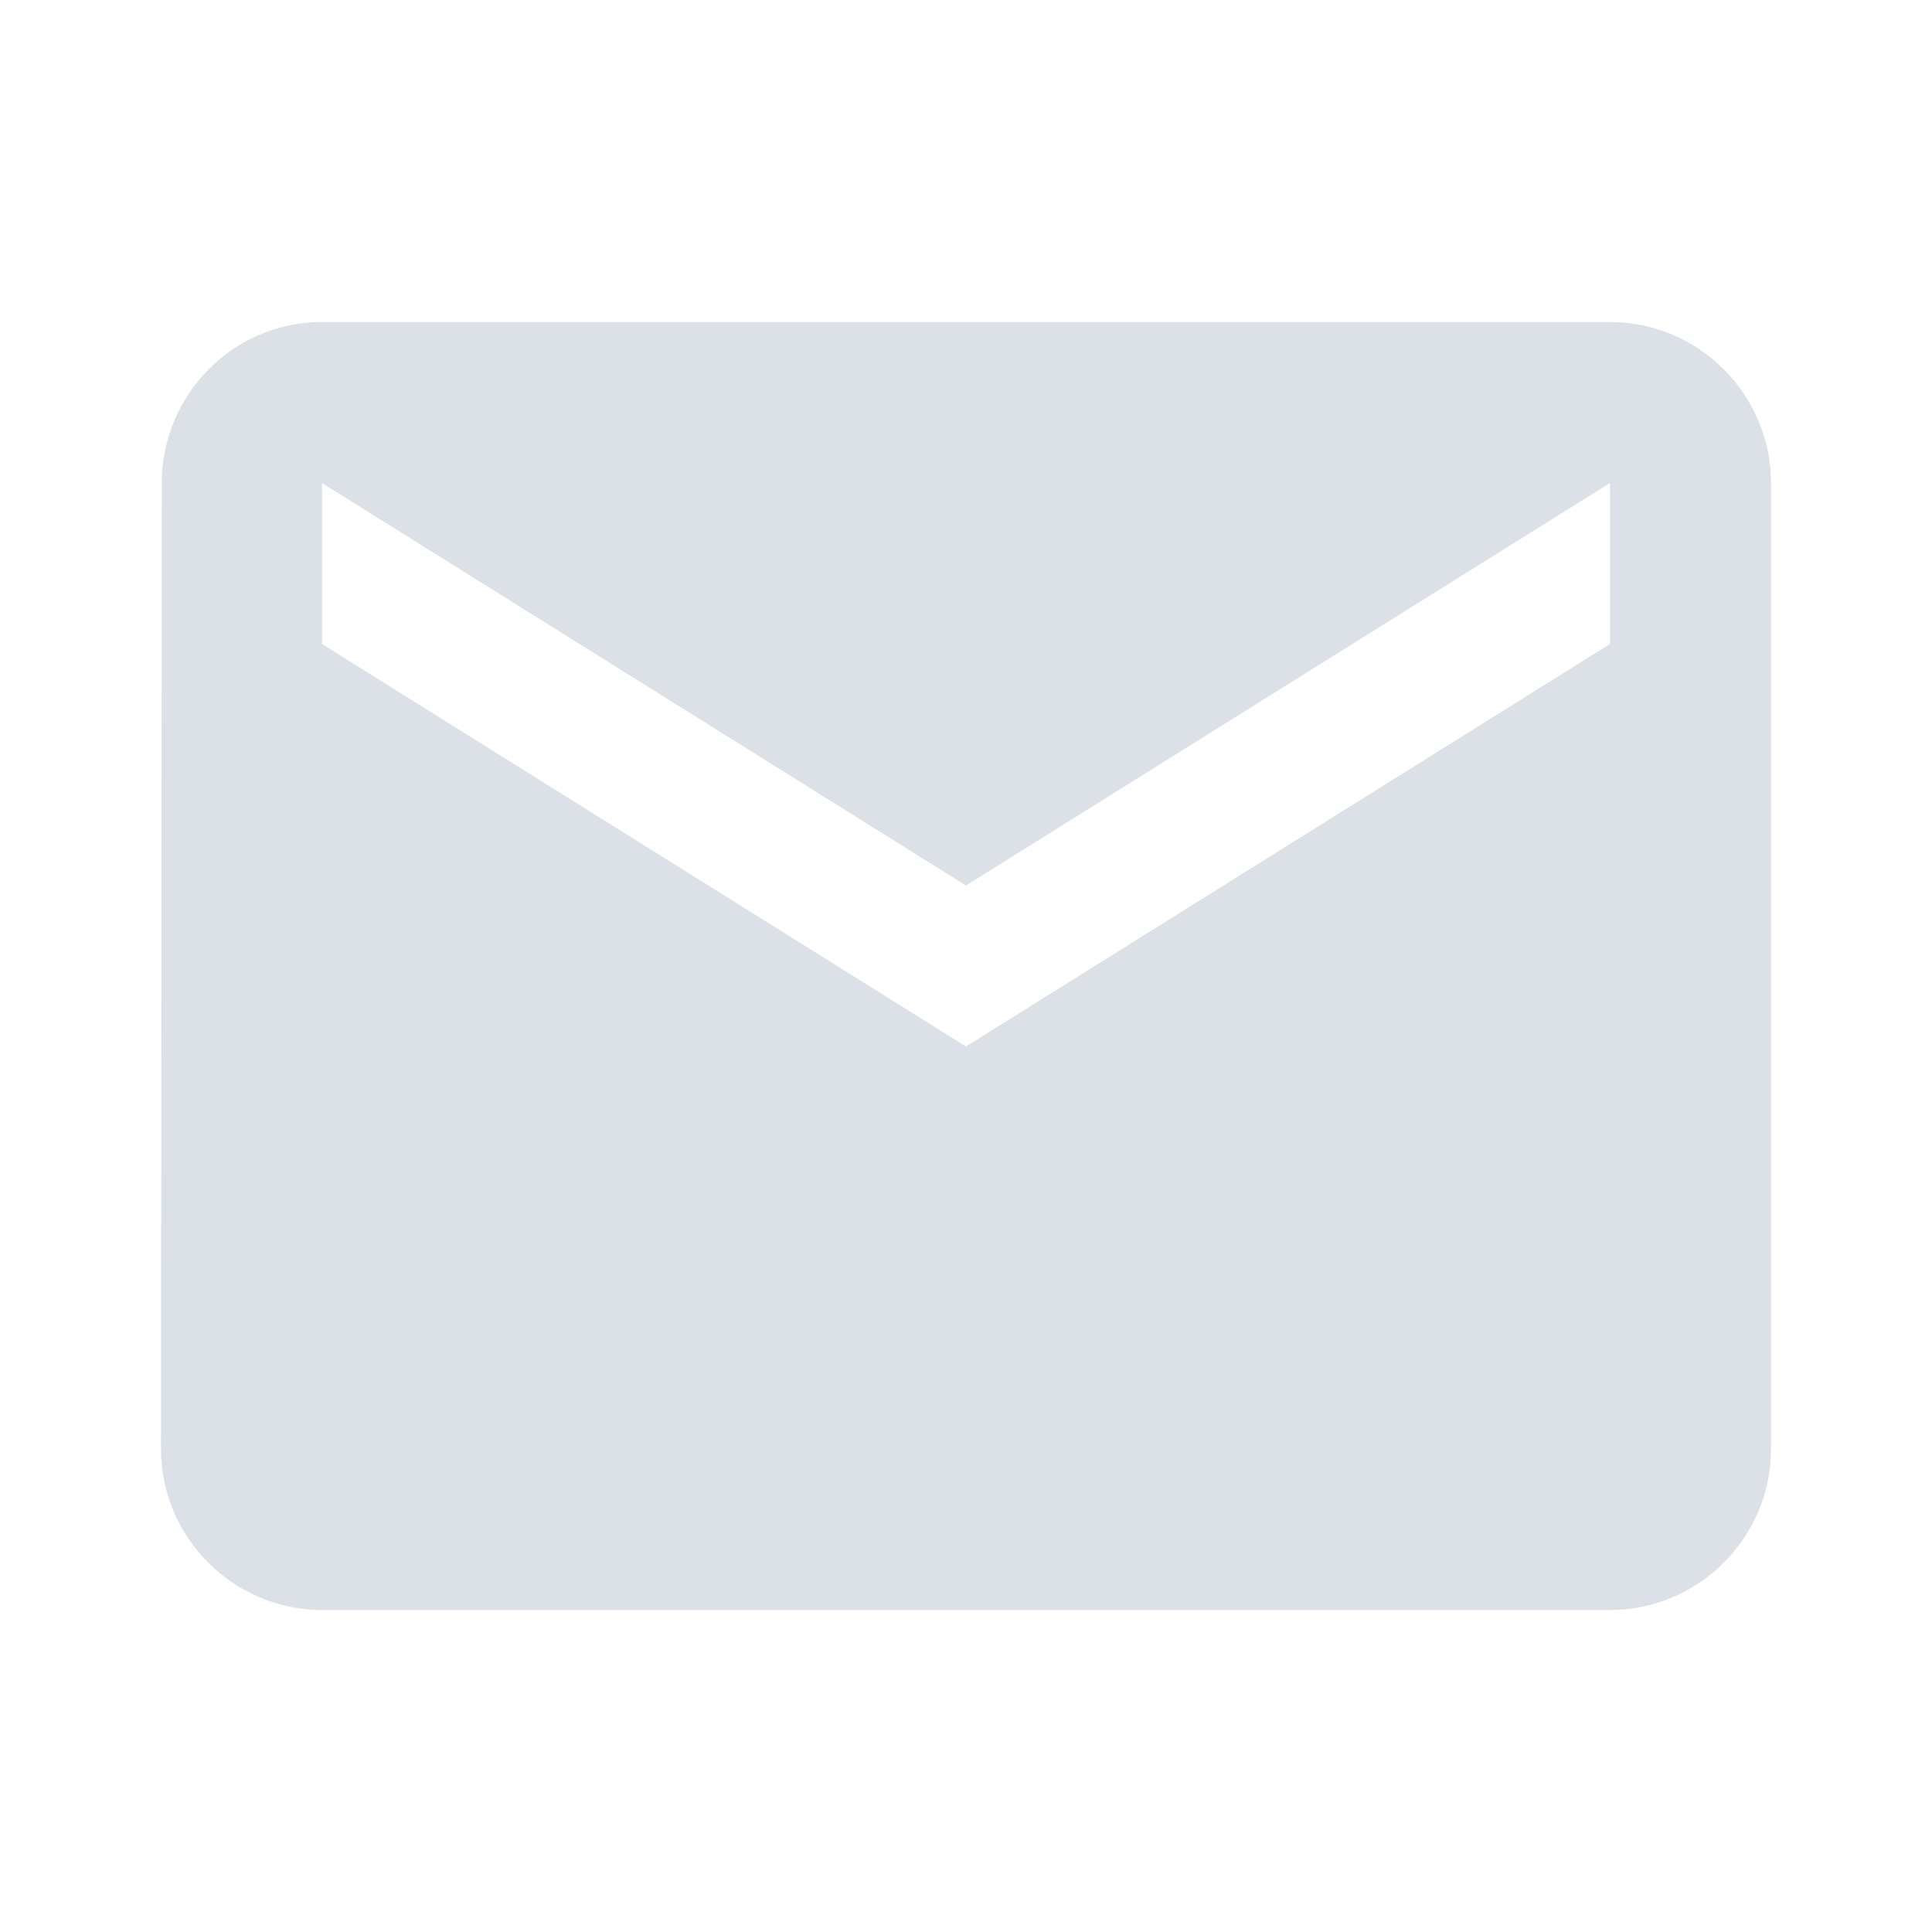
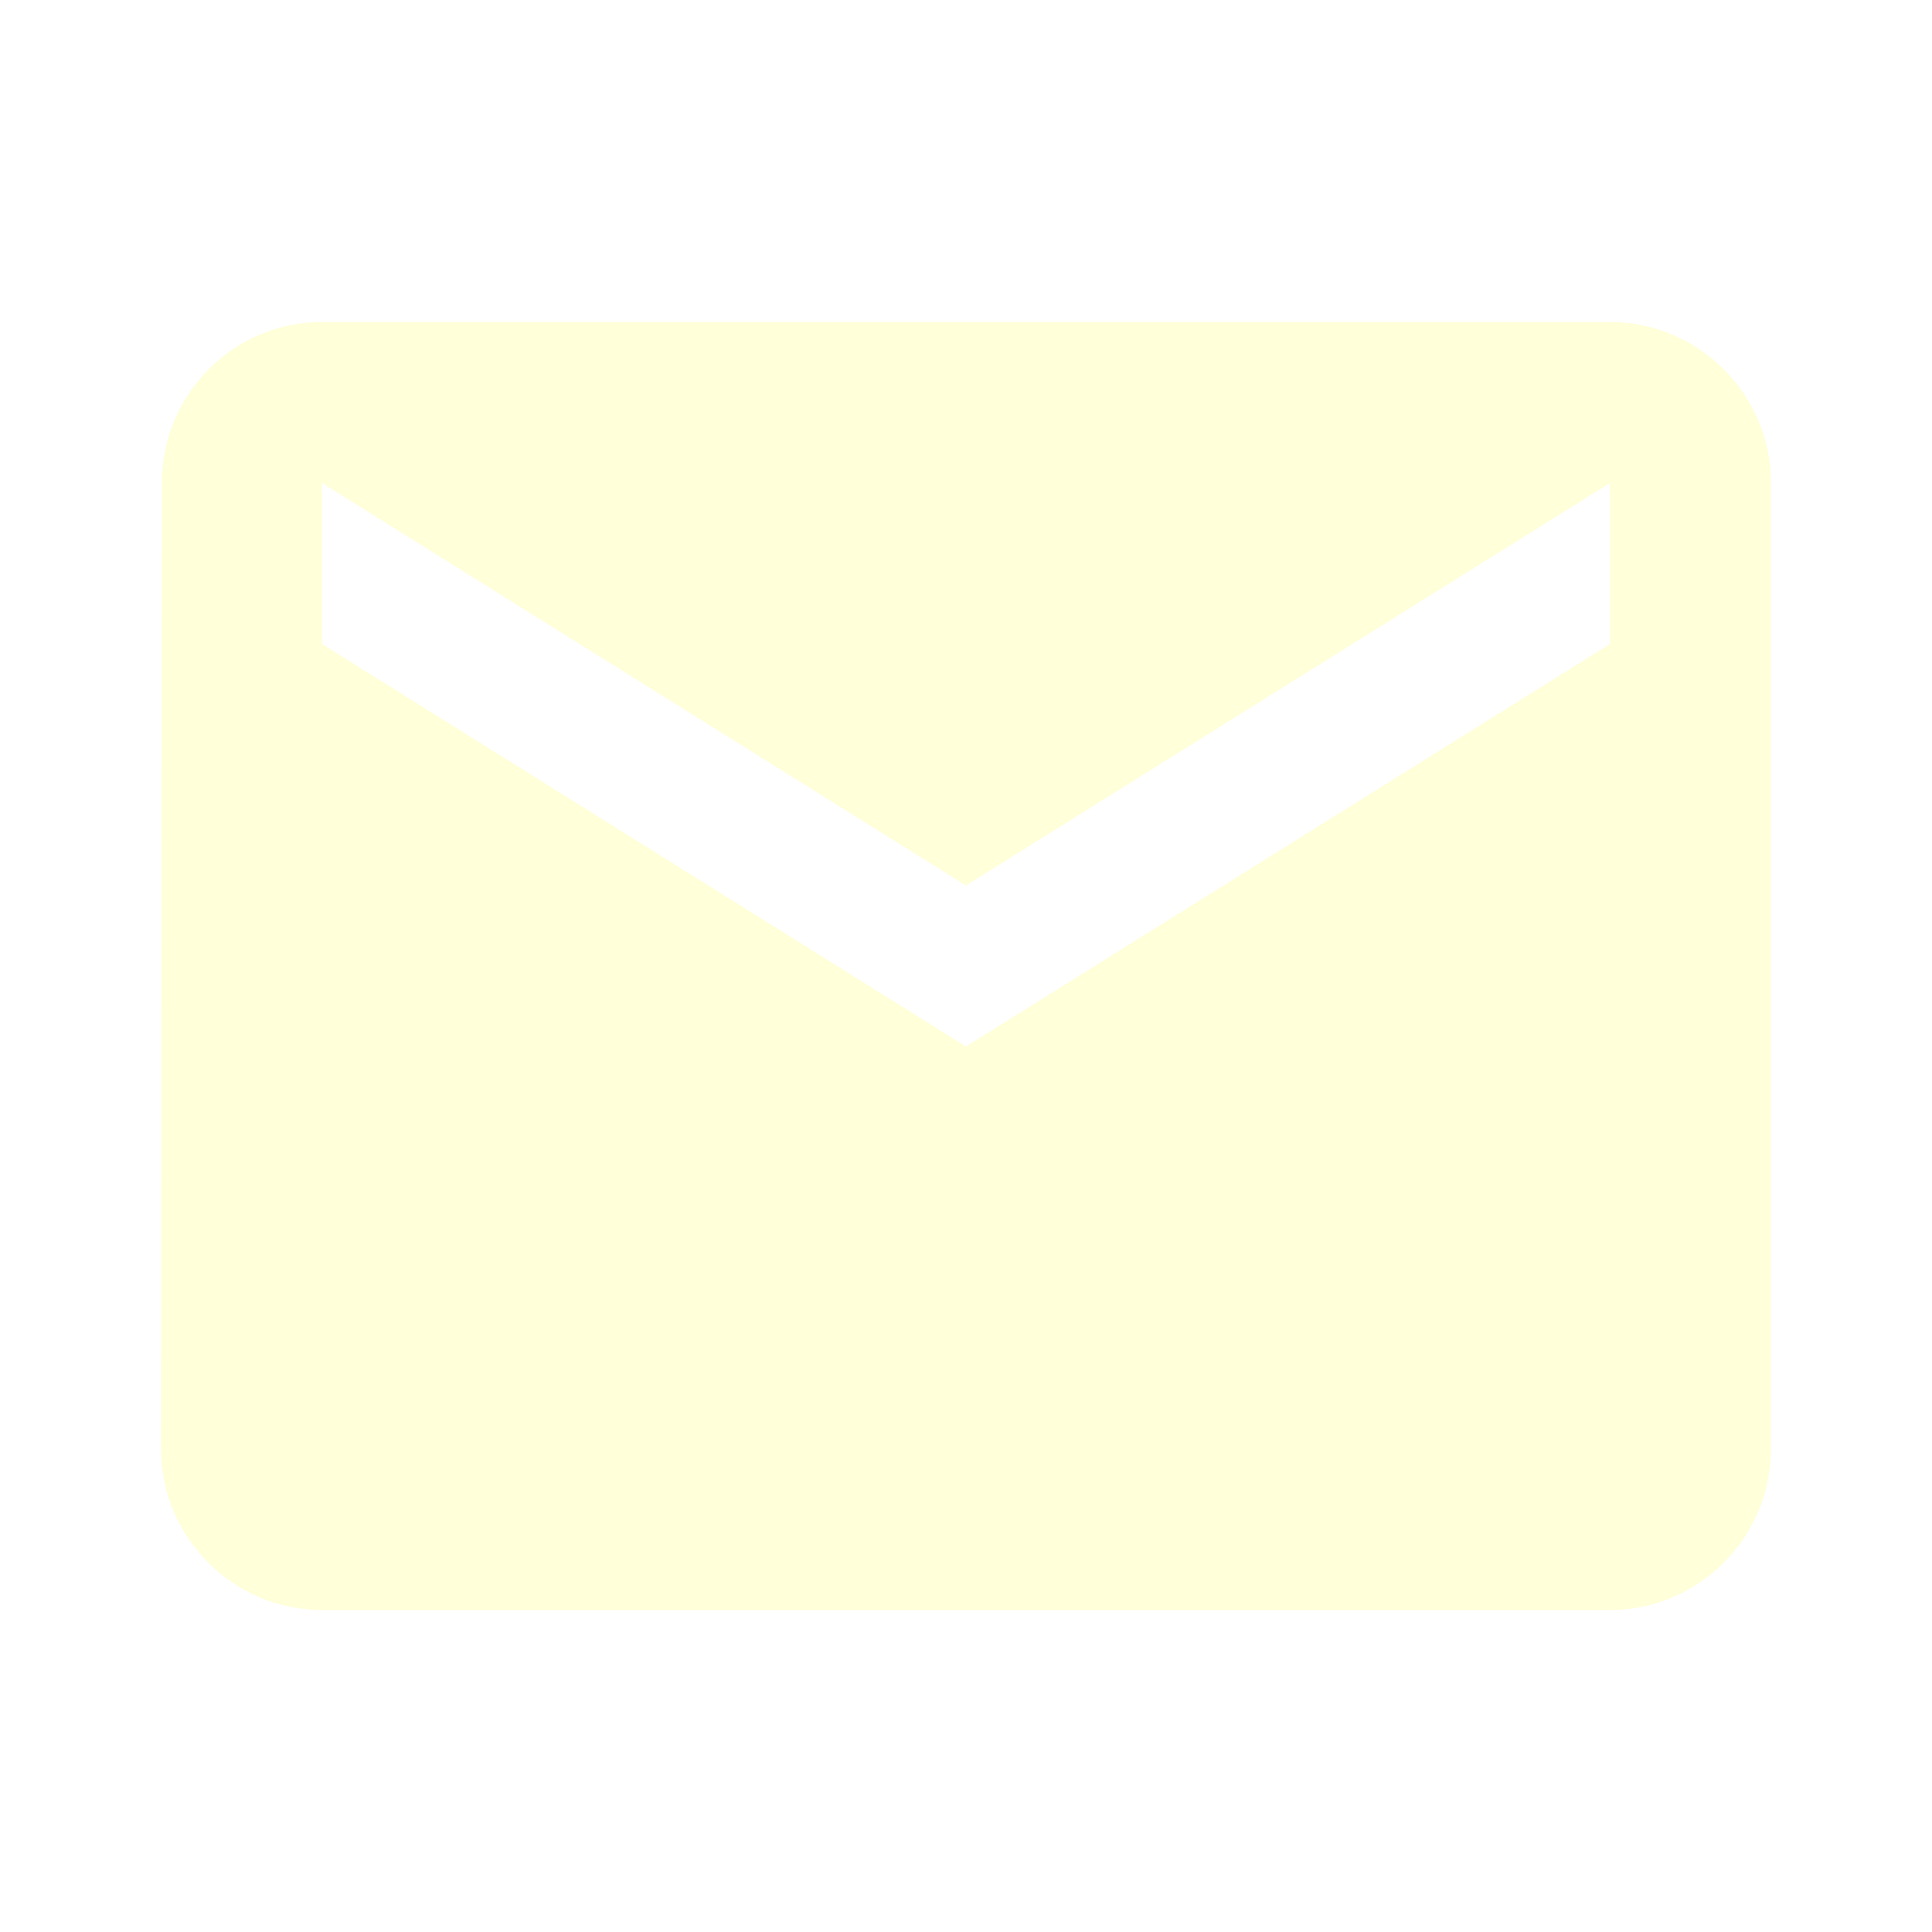
- <svg xmlns="http://www.w3.org/2000/svg" width="24" height="24" fill="#dbe1e6">
+ <svg xmlns="http://www.w3.org/2000/svg" width="24" height="24" fill="#ffff0026">
  <path d="M20 4H4c-1.1 0-1.99.9-1.99 2L2 18c0 1.1.9 2 2 2h16c1.1 0 2-.9 2-2V6c0-1.1-.9-2-2-2zm0 4l-8 5-8-5V6l8 5 8-5v2z" />
  <path d="M0 0h24v24H0z" fill="none" />
</svg>
